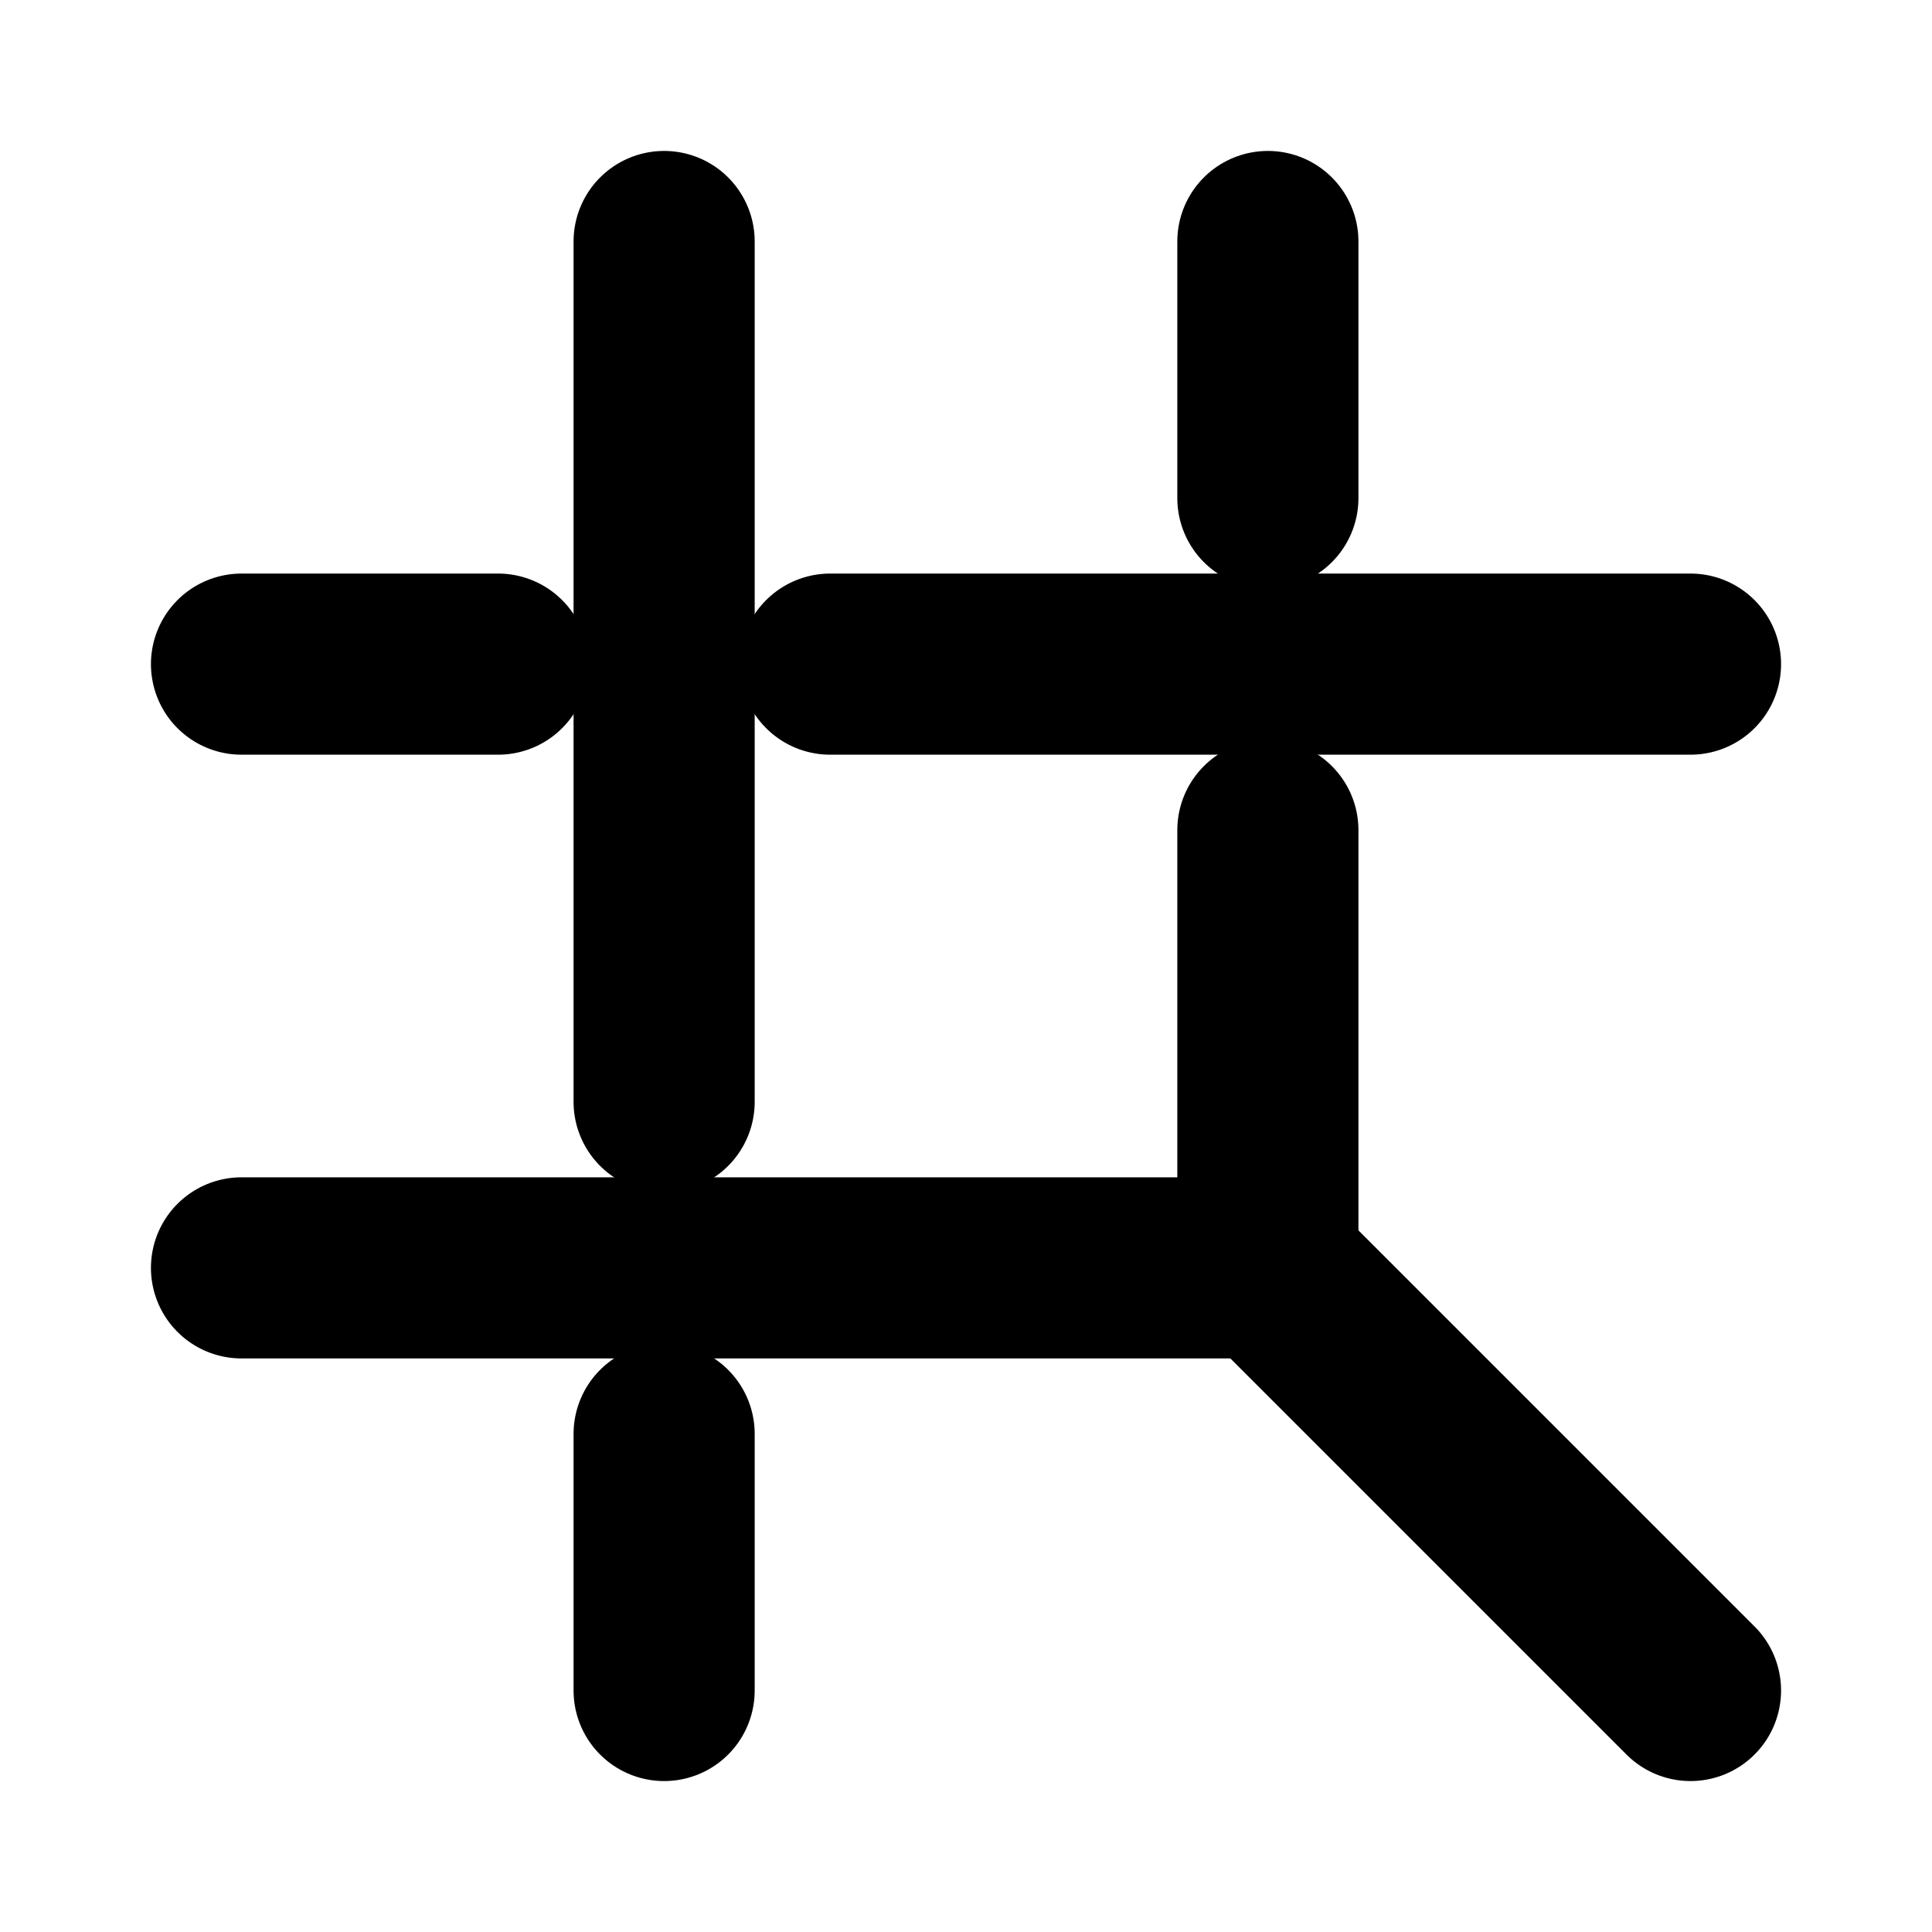
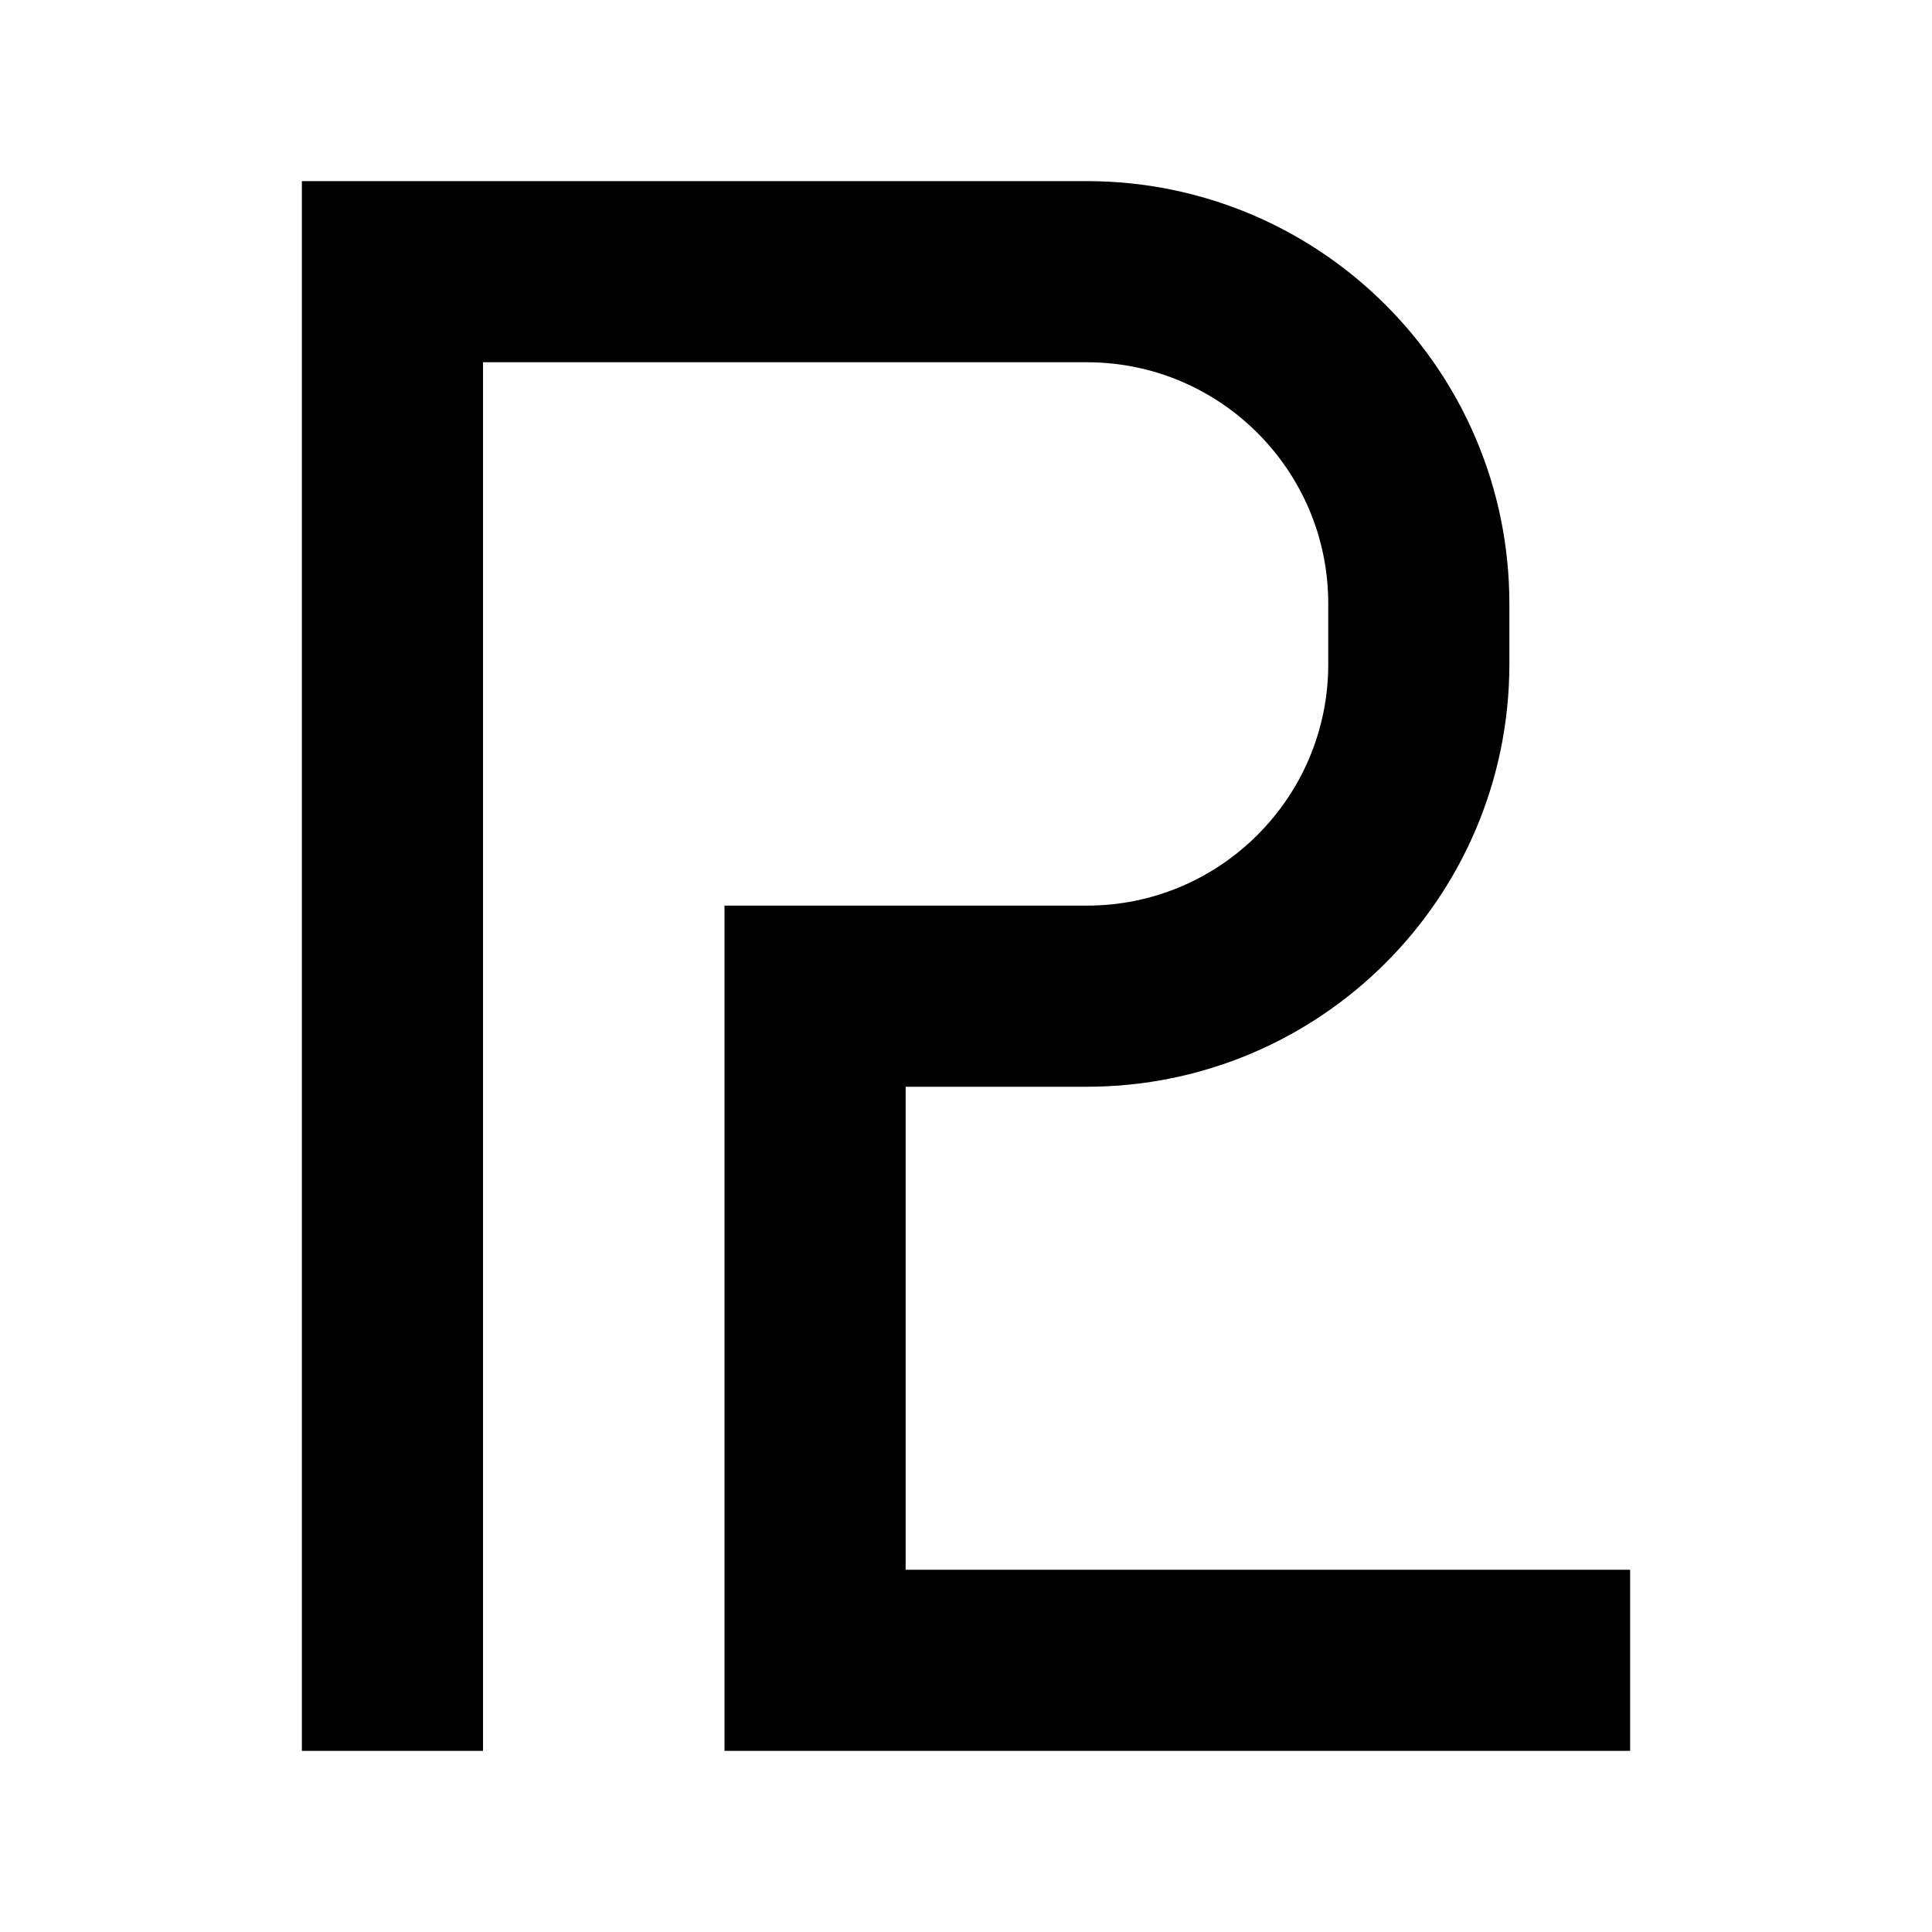
- <svg xmlns="http://www.w3.org/2000/svg" viewBox="0 0 32 32" fill="none" stroke="currentColor" stroke-width="3" stroke-linecap="round" stroke-linejoin="round">
-   <path class="rl-warp-a" pathLength="100" d="M11 4 V18.25" />
-   <path class="rl-warp-a" pathLength="100" d="M11 23.75 V28" />
-   <path class="rl-warp-b" pathLength="100" d="M21 4 V8.25" />
-   <path class="rl-warp-b" pathLength="100" d="M21 13.75 V21" />
-   <path class="rl-weft-a" pathLength="100" d="M4 11 H8.25" />
-   <path class="rl-weft-a" pathLength="100" d="M13.75 11 H28" />
-   <path class="rl-weft-b" pathLength="100" d="M4 21 H21" />
-   <path class="rl-leg" pathLength="100" d="M21 21 L28 28" />
+ <svg xmlns="http://www.w3.org/2000/svg" viewBox="0 0 16 16" fill="none" stroke="currentColor" stroke-width="1.5" stroke-linecap="butt" stroke-linejoin="miter" role="img" aria-label="Rigorloom">
+   <path d="M3.25 14.5V2.25H9A2.75 2.75 0 0 1 11.75 5V5.5A2.75 2.75 0 0 1 9 8.25H6.75V13.75H13.5" />
</svg>
